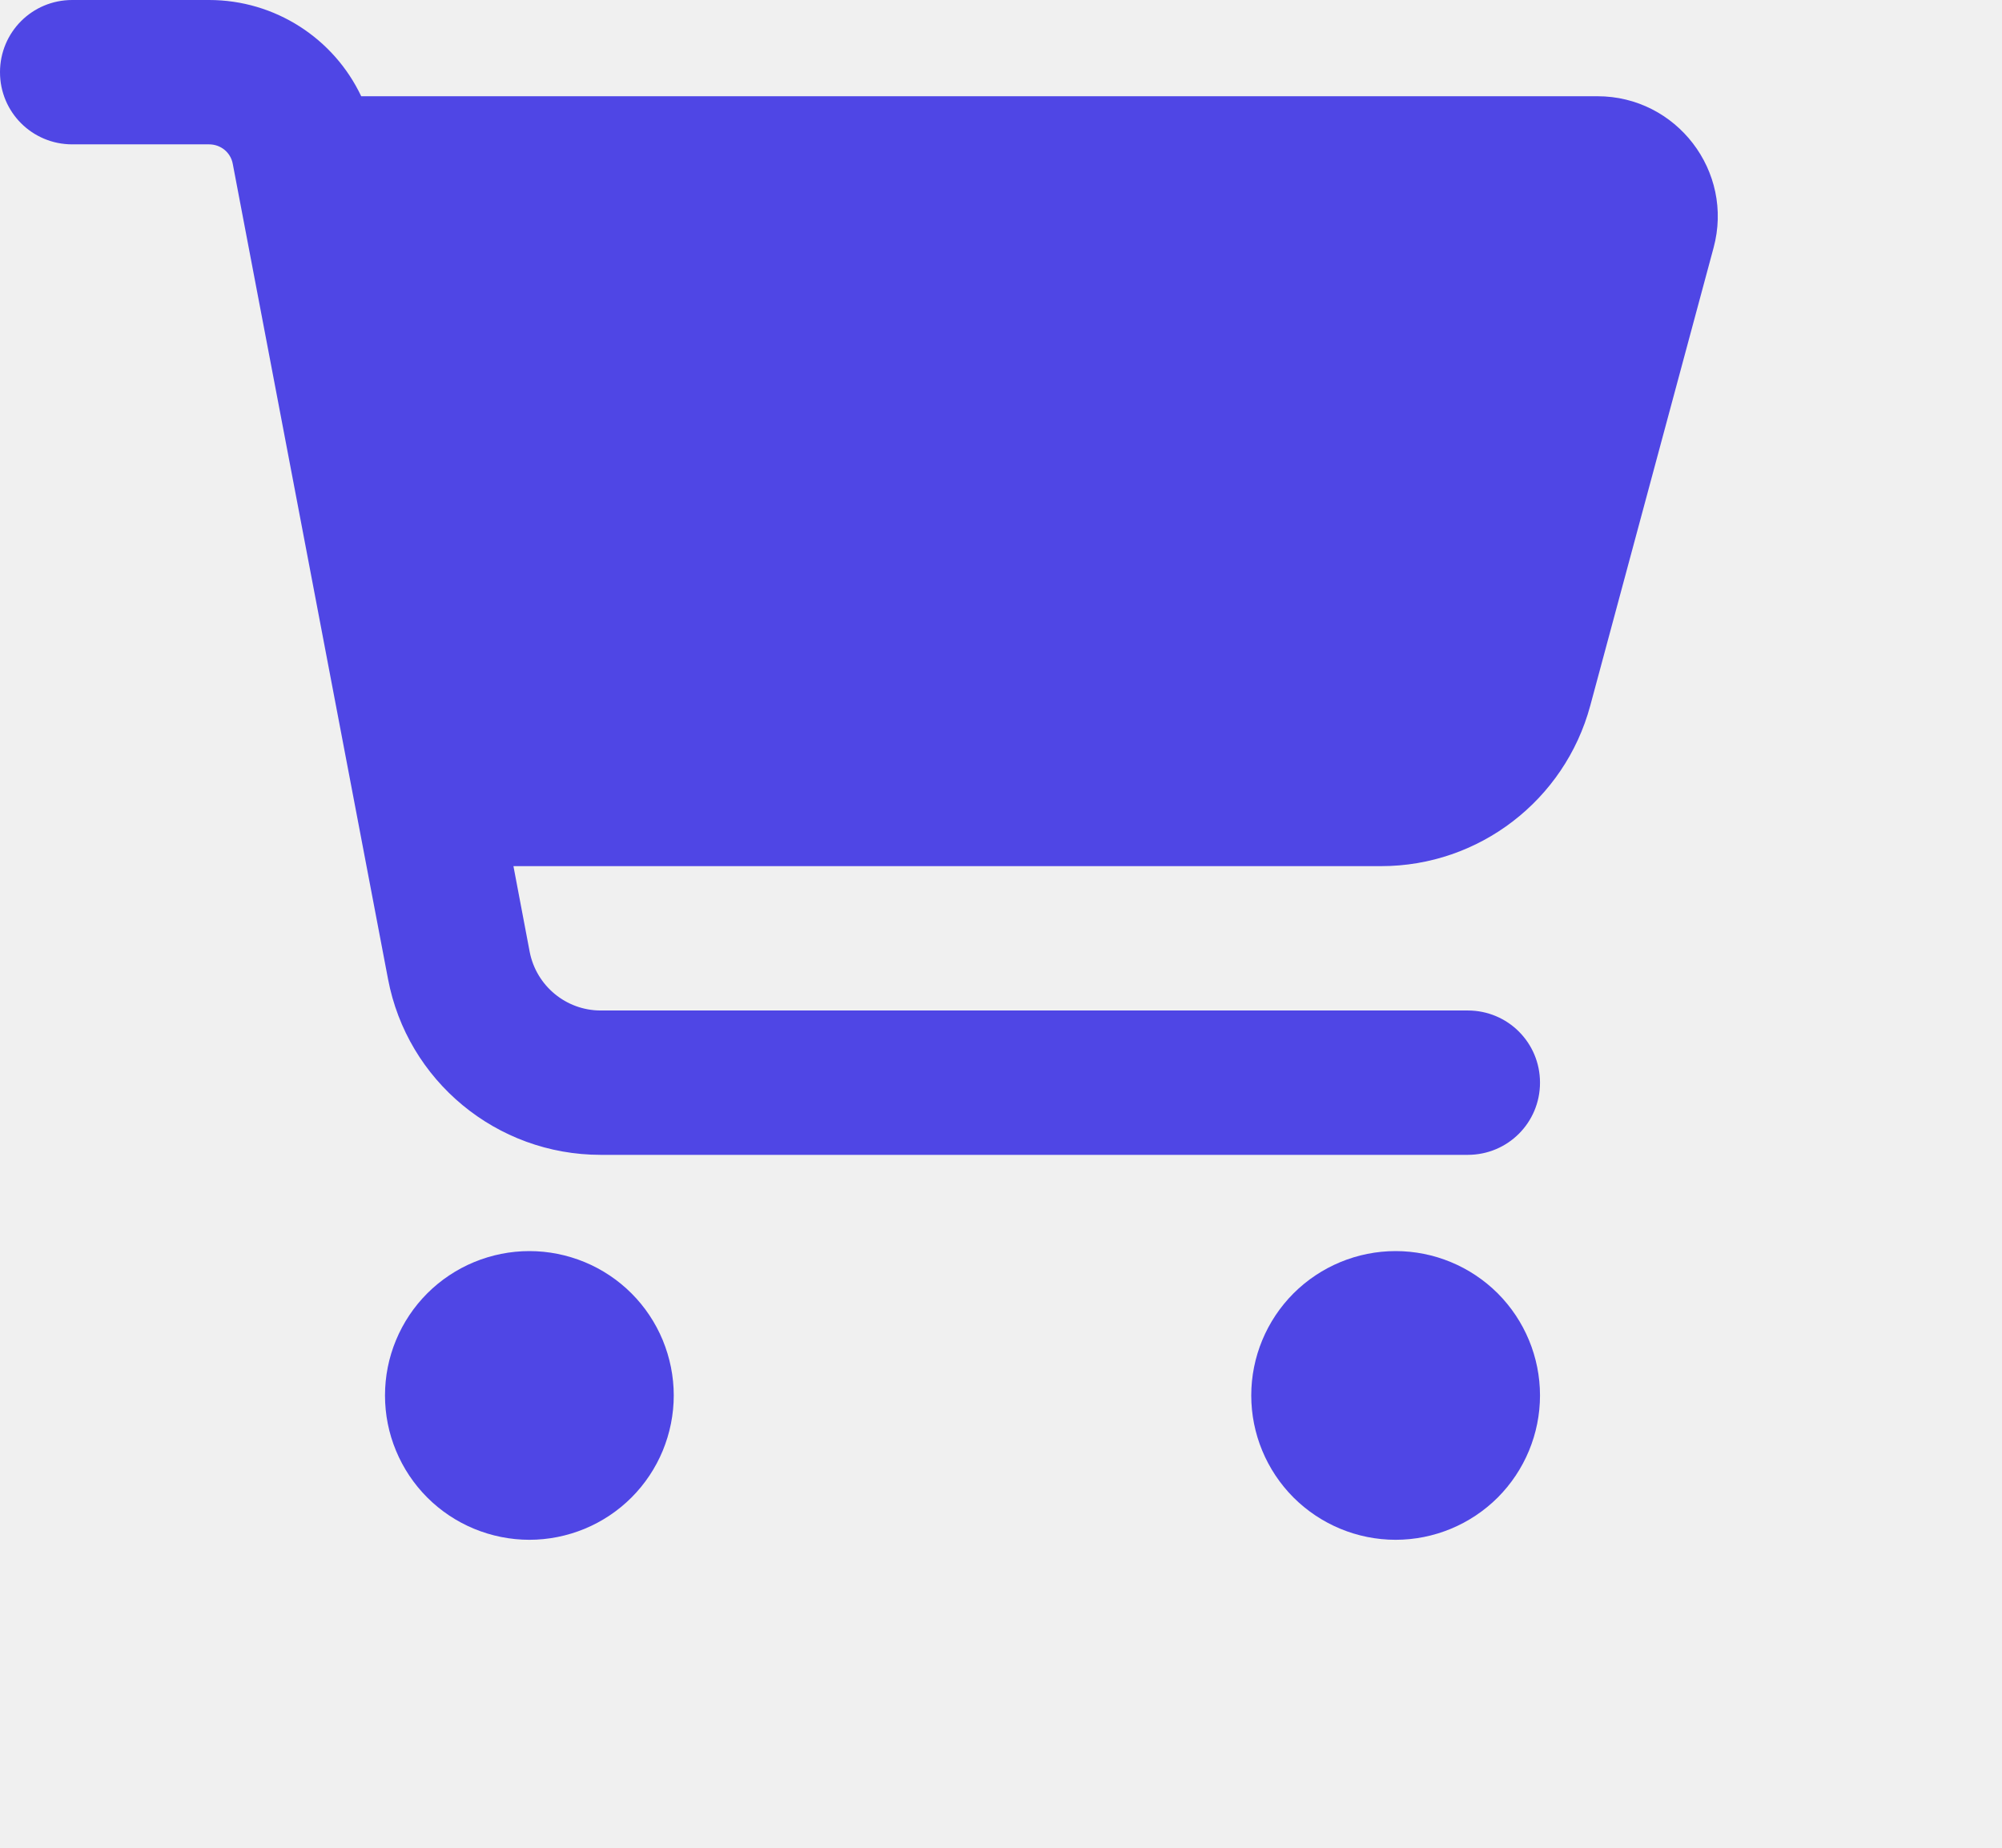
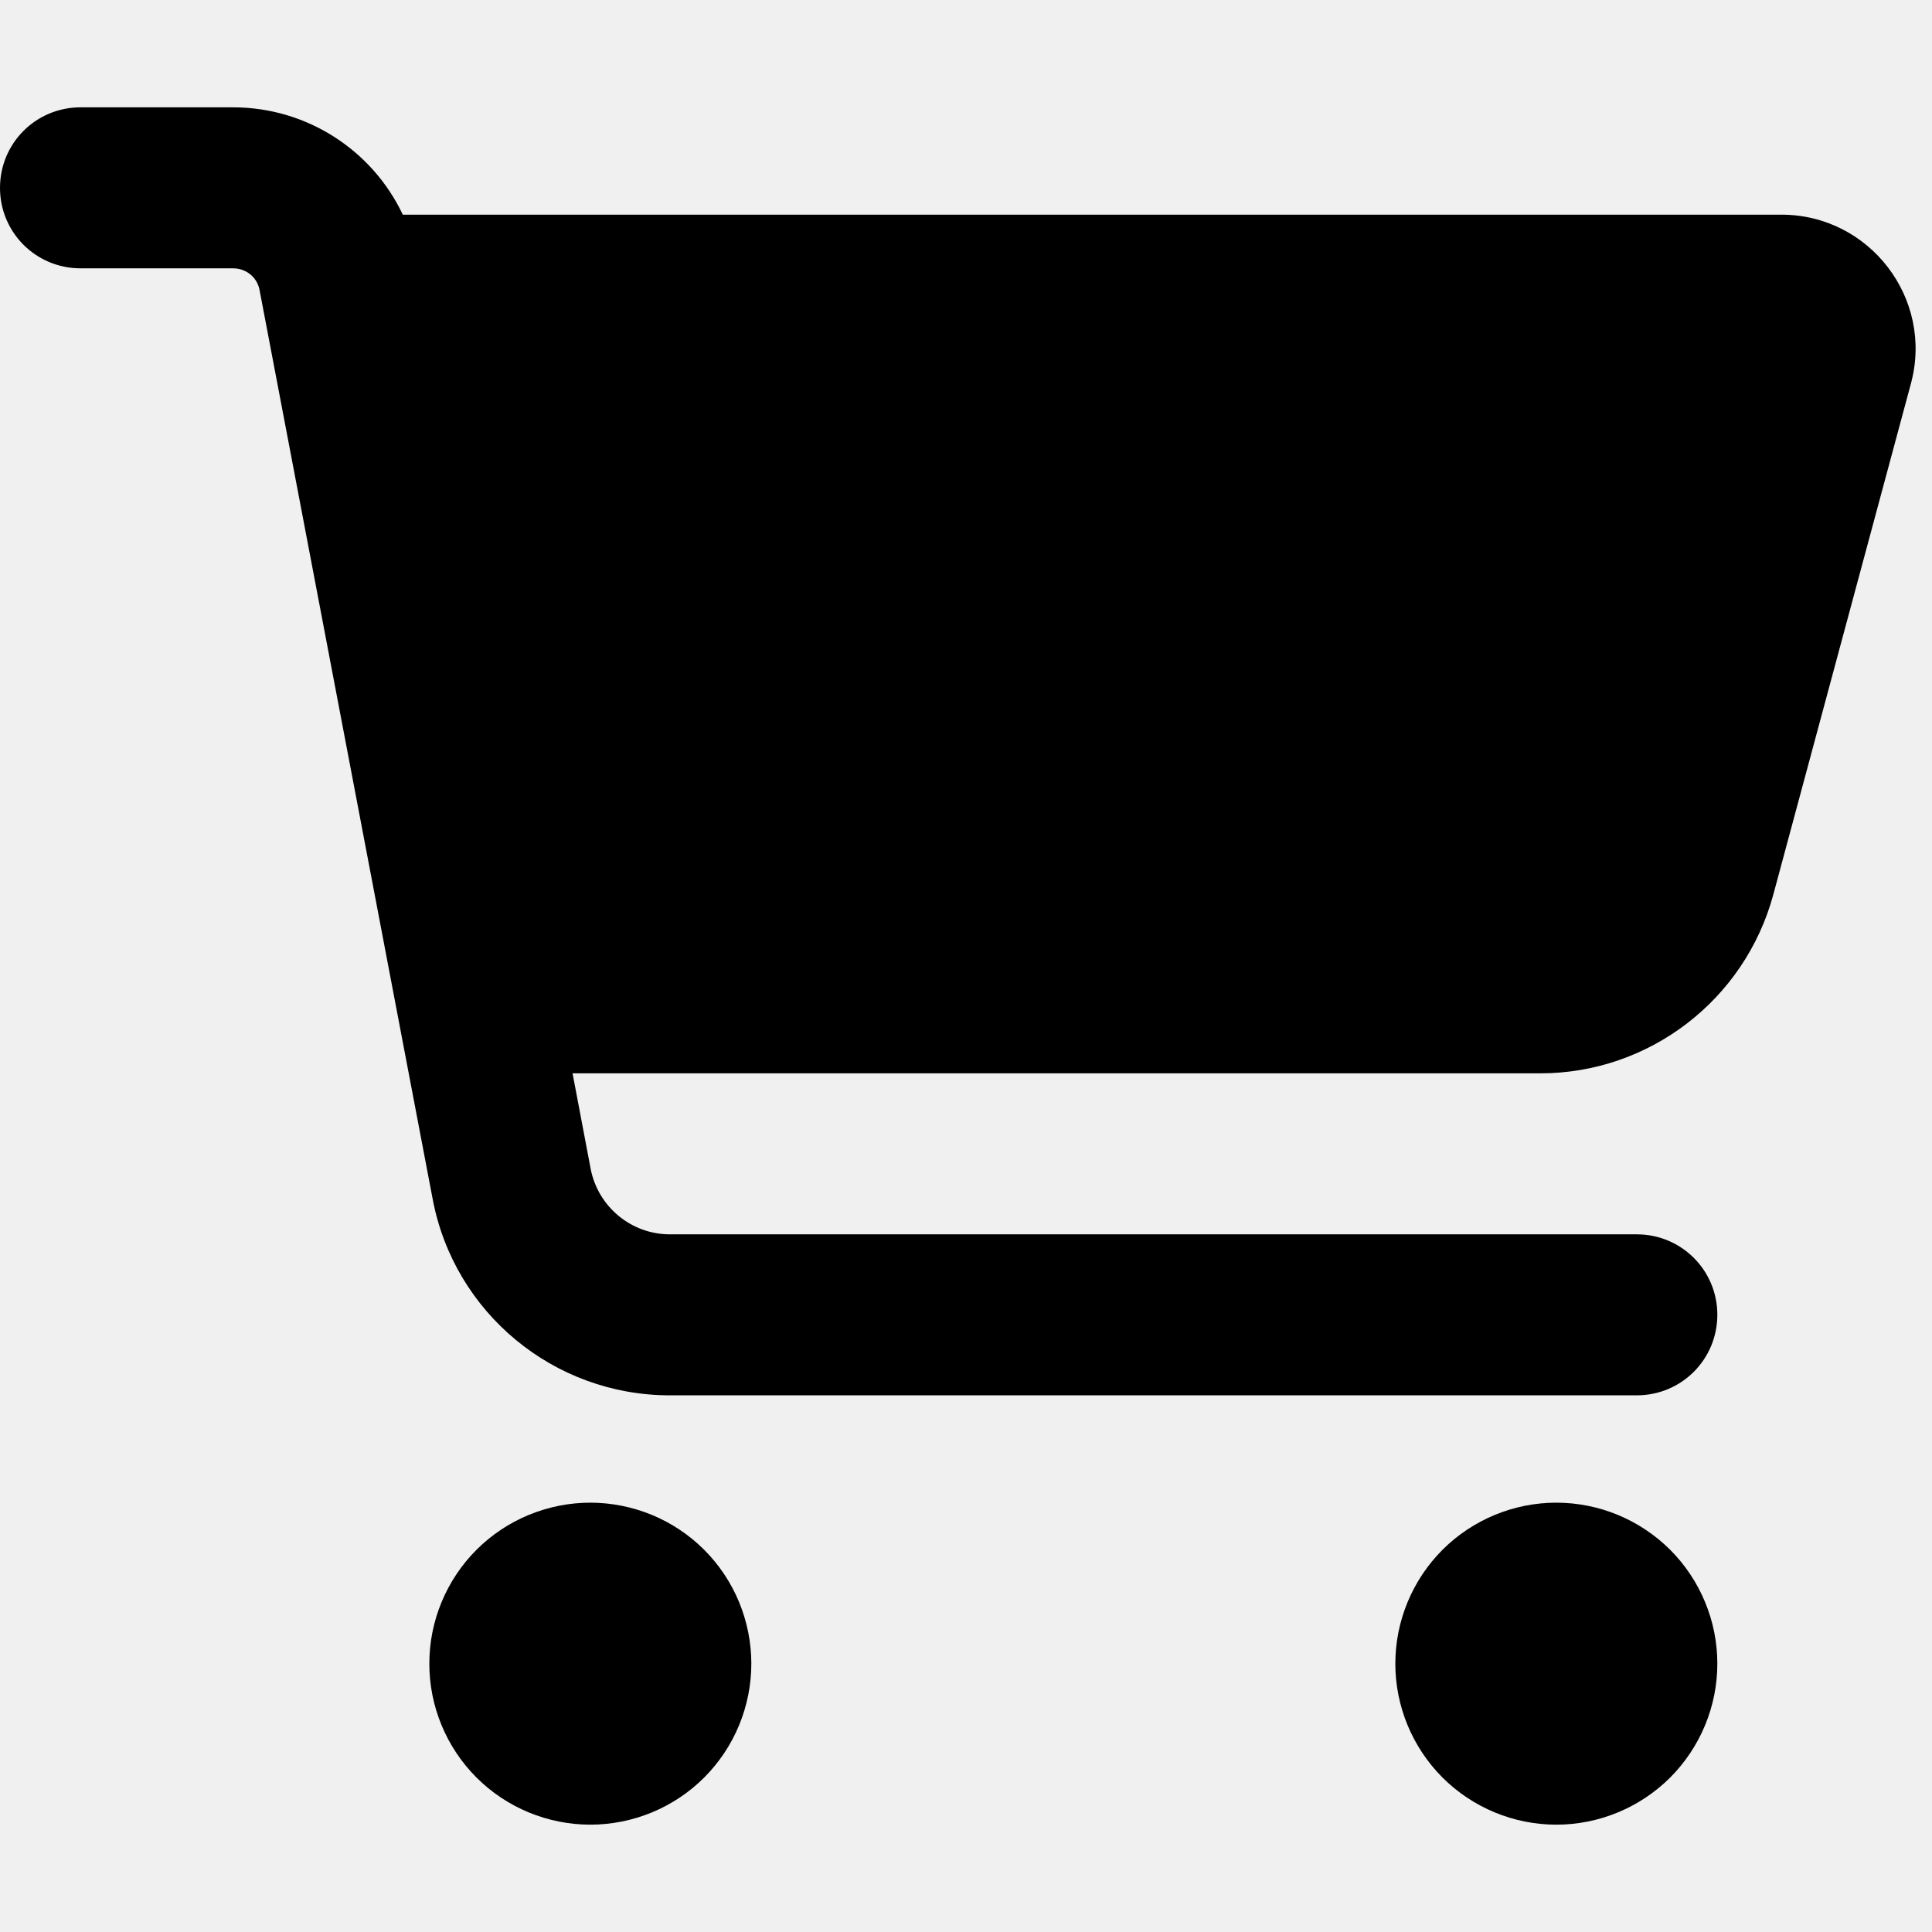
- <svg xmlns="http://www.w3.org/2000/svg" width="26" height="24" viewBox="0 0 26 24" fill="none">
-   <g clip-path="url(#clip0_59826_737)">
-     <path d="M0 0.938C0 0.418 0.418 0 0.938 0H2.715C3.574 0 4.336 0.5 4.691 1.25H20.746C21.773 1.25 22.523 2.227 22.254 3.219L20.652 9.168C20.32 10.395 19.207 11.25 17.938 11.25H6.668L6.879 12.363C6.965 12.805 7.352 13.125 7.801 13.125H19.062C19.582 13.125 20 13.543 20 14.062C20 14.582 19.582 15 19.062 15H7.801C6.449 15 5.289 14.039 5.039 12.715L3.023 2.129C2.996 1.98 2.867 1.875 2.715 1.875H0.938C0.418 1.875 0 1.457 0 0.938ZM5 18.125C5 17.879 5.048 17.635 5.143 17.407C5.237 17.18 5.375 16.973 5.549 16.799C5.723 16.625 5.93 16.487 6.157 16.393C6.385 16.299 6.629 16.25 6.875 16.25C7.121 16.25 7.365 16.299 7.593 16.393C7.82 16.487 8.027 16.625 8.201 16.799C8.375 16.973 8.513 17.18 8.607 17.407C8.701 17.635 8.75 17.879 8.75 18.125C8.75 18.371 8.701 18.615 8.607 18.843C8.513 19.07 8.375 19.277 8.201 19.451C8.027 19.625 7.82 19.763 7.593 19.857C7.365 19.951 7.121 20 6.875 20C6.629 20 6.385 19.951 6.157 19.857C5.93 19.763 5.723 19.625 5.549 19.451C5.375 19.277 5.237 19.07 5.143 18.843C5.048 18.615 5 18.371 5 18.125ZM18.125 16.25C18.622 16.25 19.099 16.448 19.451 16.799C19.802 17.151 20 17.628 20 18.125C20 18.622 19.802 19.099 19.451 19.451C19.099 19.802 18.622 20 18.125 20C17.628 20 17.151 19.802 16.799 19.451C16.448 19.099 16.25 18.622 16.25 18.125C16.25 17.628 16.448 17.151 16.799 16.799C17.151 16.448 17.628 16.25 18.125 16.25Z" fill="#4F46E5" />
-   </g>
-   <defs>
-     <clipPath id="clip0_59826_737">
-       <path d="M0 0H22.5V20H0V0Z" fill="white" />
-     </clipPath>
-   </defs>
+ <svg xmlns="http://www.w3.org/2000/svg" width="24" height="24" viewBox="0 0 22.5 20" fill="currentColor">
+   <path d="M0 0.938C0 0.418 0.418 0 0.938 0H2.715C3.574 0 4.336 0.5 4.691 1.25H20.746C21.773 1.25 22.523 2.227 22.254 3.219L20.652 9.168C20.32 10.395 19.207 11.25 17.938 11.25H6.668L6.879 12.363C6.965 12.805 7.352 13.125 7.801 13.125H19.062C19.582 13.125 20 13.543 20 14.062C20 14.582 19.582 15 19.062 15H7.801C6.449 15 5.289 14.039 5.039 12.715L3.023 2.129C2.996 1.98 2.867 1.875 2.715 1.875H0.938C0.418 1.875 0 1.457 0 0.938ZM5 18.125C5 17.879 5.048 17.635 5.143 17.407C5.237 17.18 5.375 16.973 5.549 16.799C5.723 16.625 5.93 16.487 6.157 16.393C6.385 16.299 6.629 16.25 6.875 16.25C7.121 16.25 7.365 16.299 7.593 16.393C7.82 16.487 8.027 16.625 8.201 16.799C8.375 16.973 8.513 17.18 8.607 17.407C8.701 17.635 8.75 17.879 8.75 18.125C8.75 18.371 8.701 18.615 8.607 18.843C8.513 19.07 8.375 19.277 8.201 19.451C8.027 19.625 7.82 19.763 7.593 19.857C7.365 19.951 7.121 20 6.875 20C6.629 20 6.385 19.951 6.157 19.857C5.93 19.763 5.723 19.625 5.549 19.451C5.375 19.277 5.237 19.07 5.143 18.843C5.048 18.615 5 18.371 5 18.125ZM18.125 16.25C18.622 16.25 19.099 16.448 19.451 16.799C19.802 17.151 20 17.628 20 18.125C20 18.622 19.802 19.099 19.451 19.451C19.099 19.802 18.622 20 18.125 20C17.628 20 17.151 19.802 16.799 19.451C16.448 19.099 16.25 18.622 16.25 18.125C16.25 17.628 16.448 17.151 16.799 16.799C17.151 16.448 17.628 16.25 18.125 16.25Z" />
</svg>
